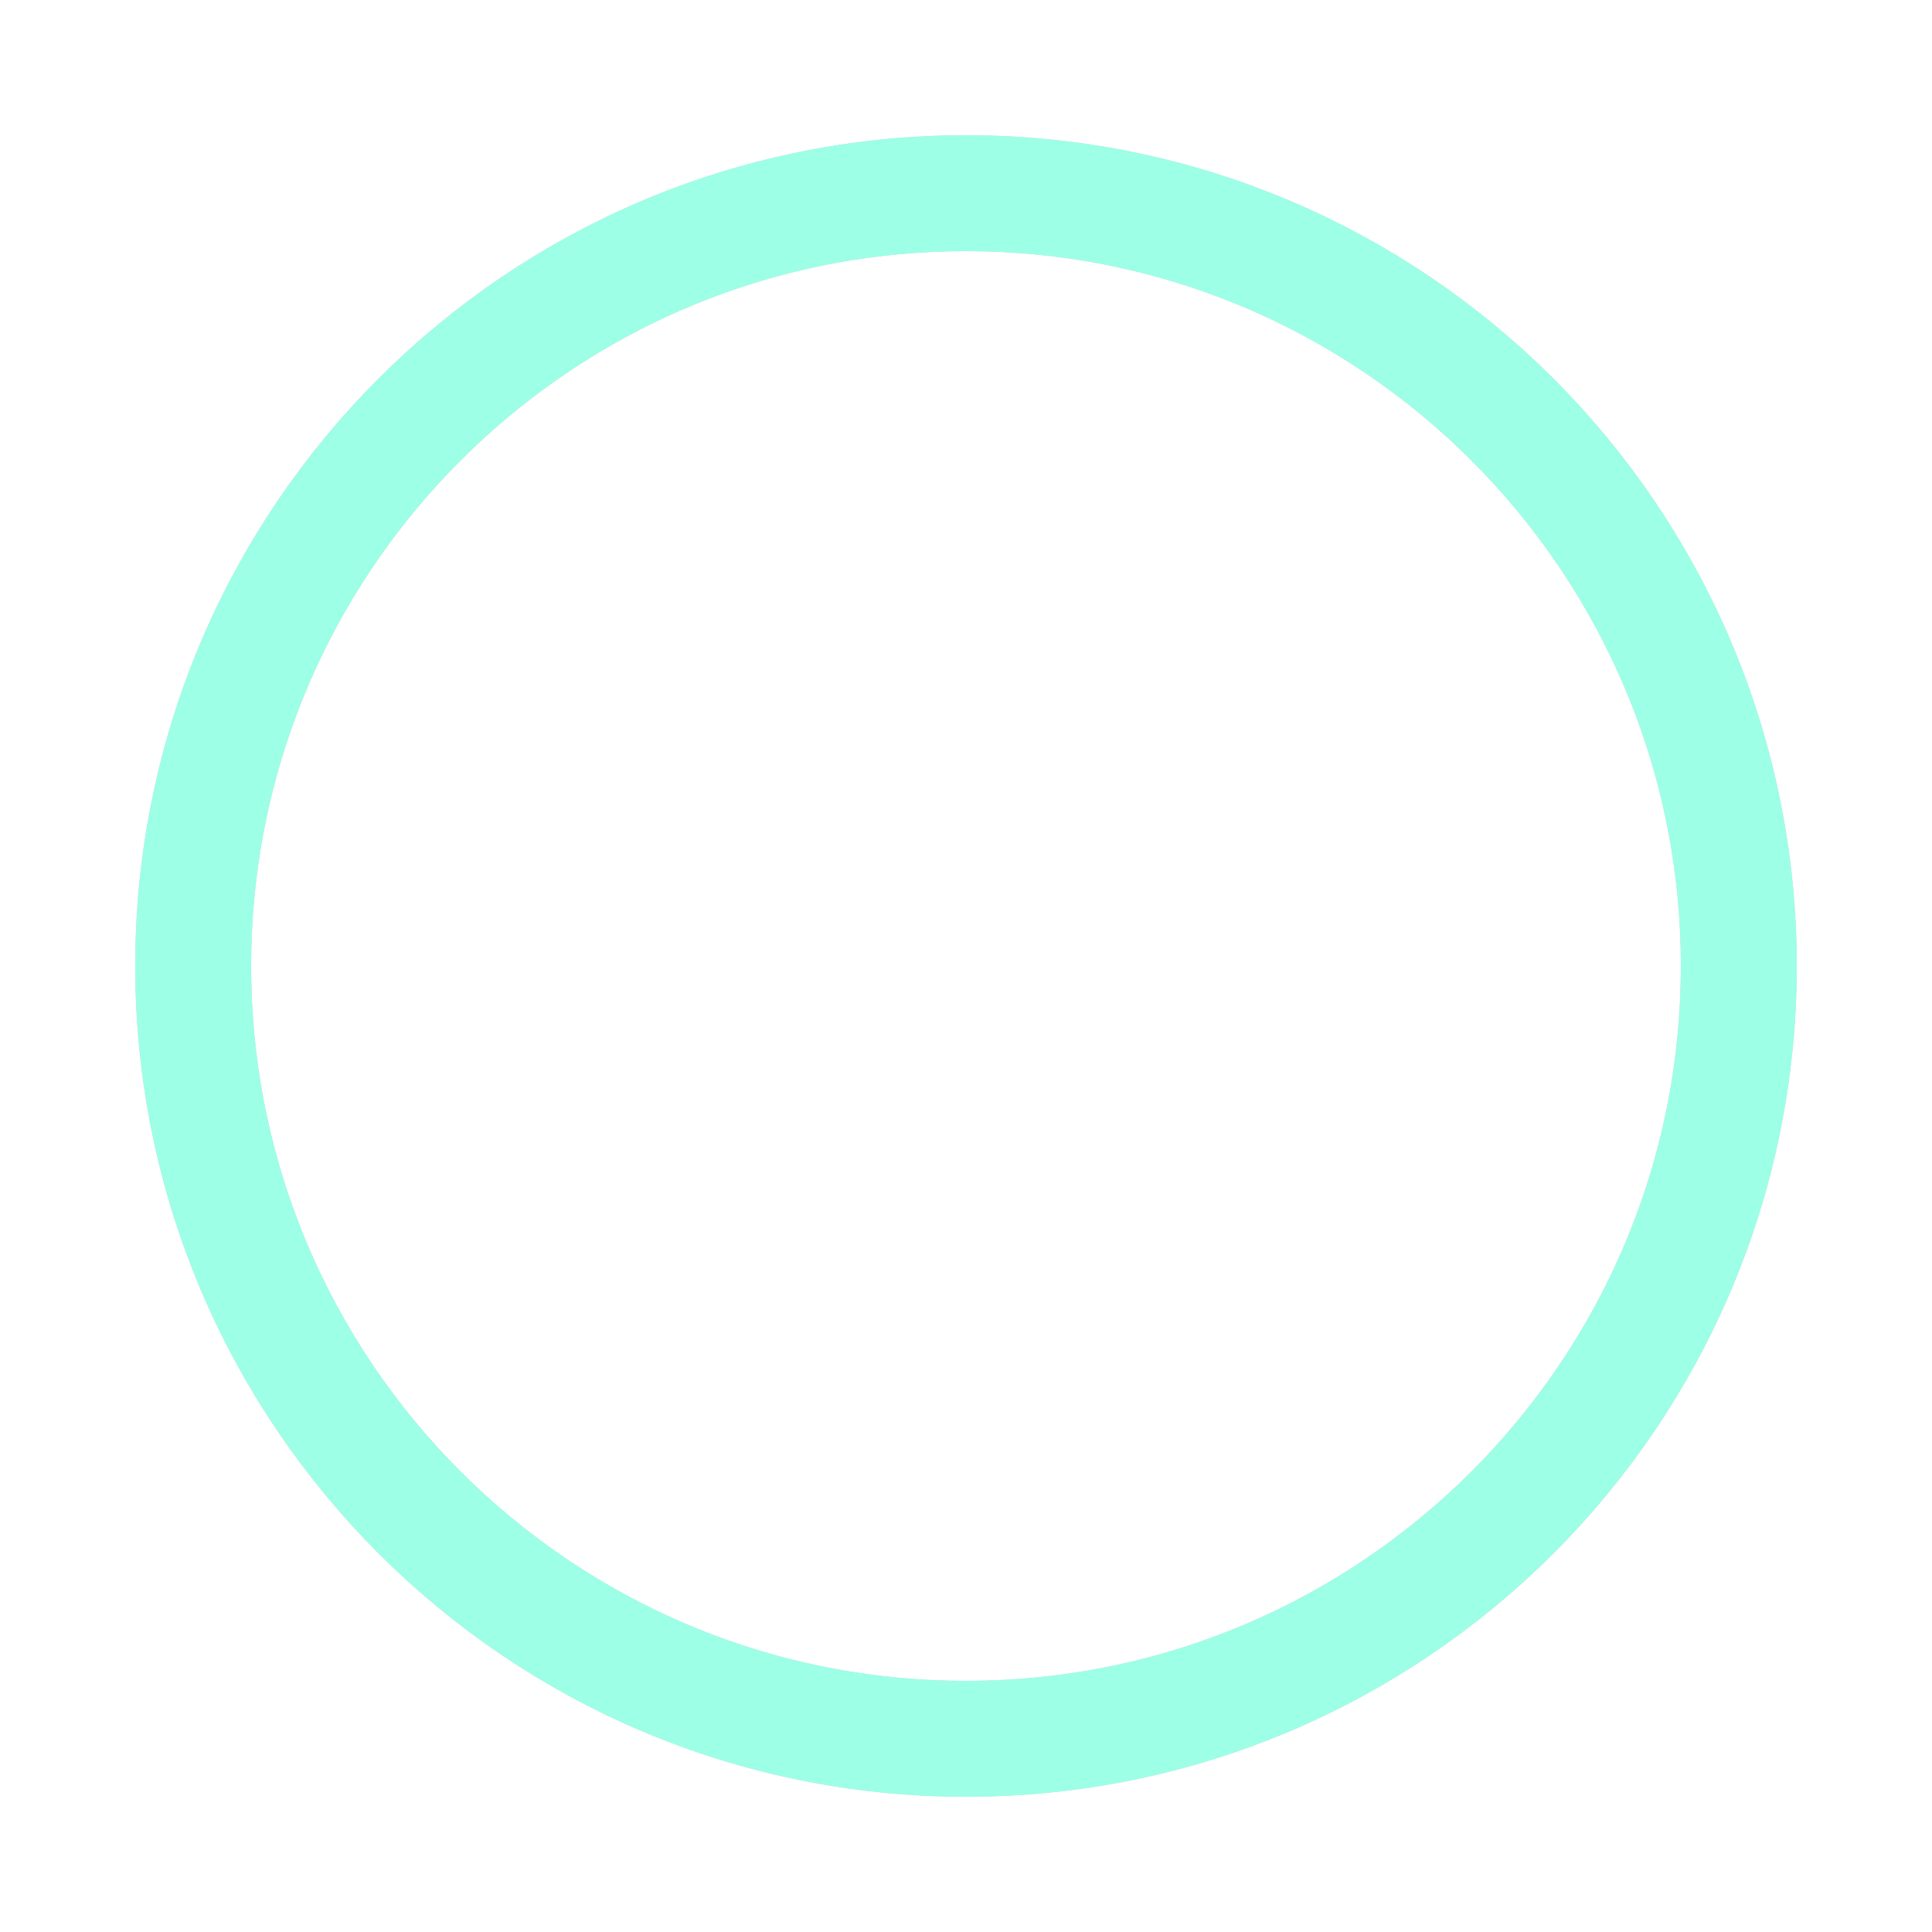
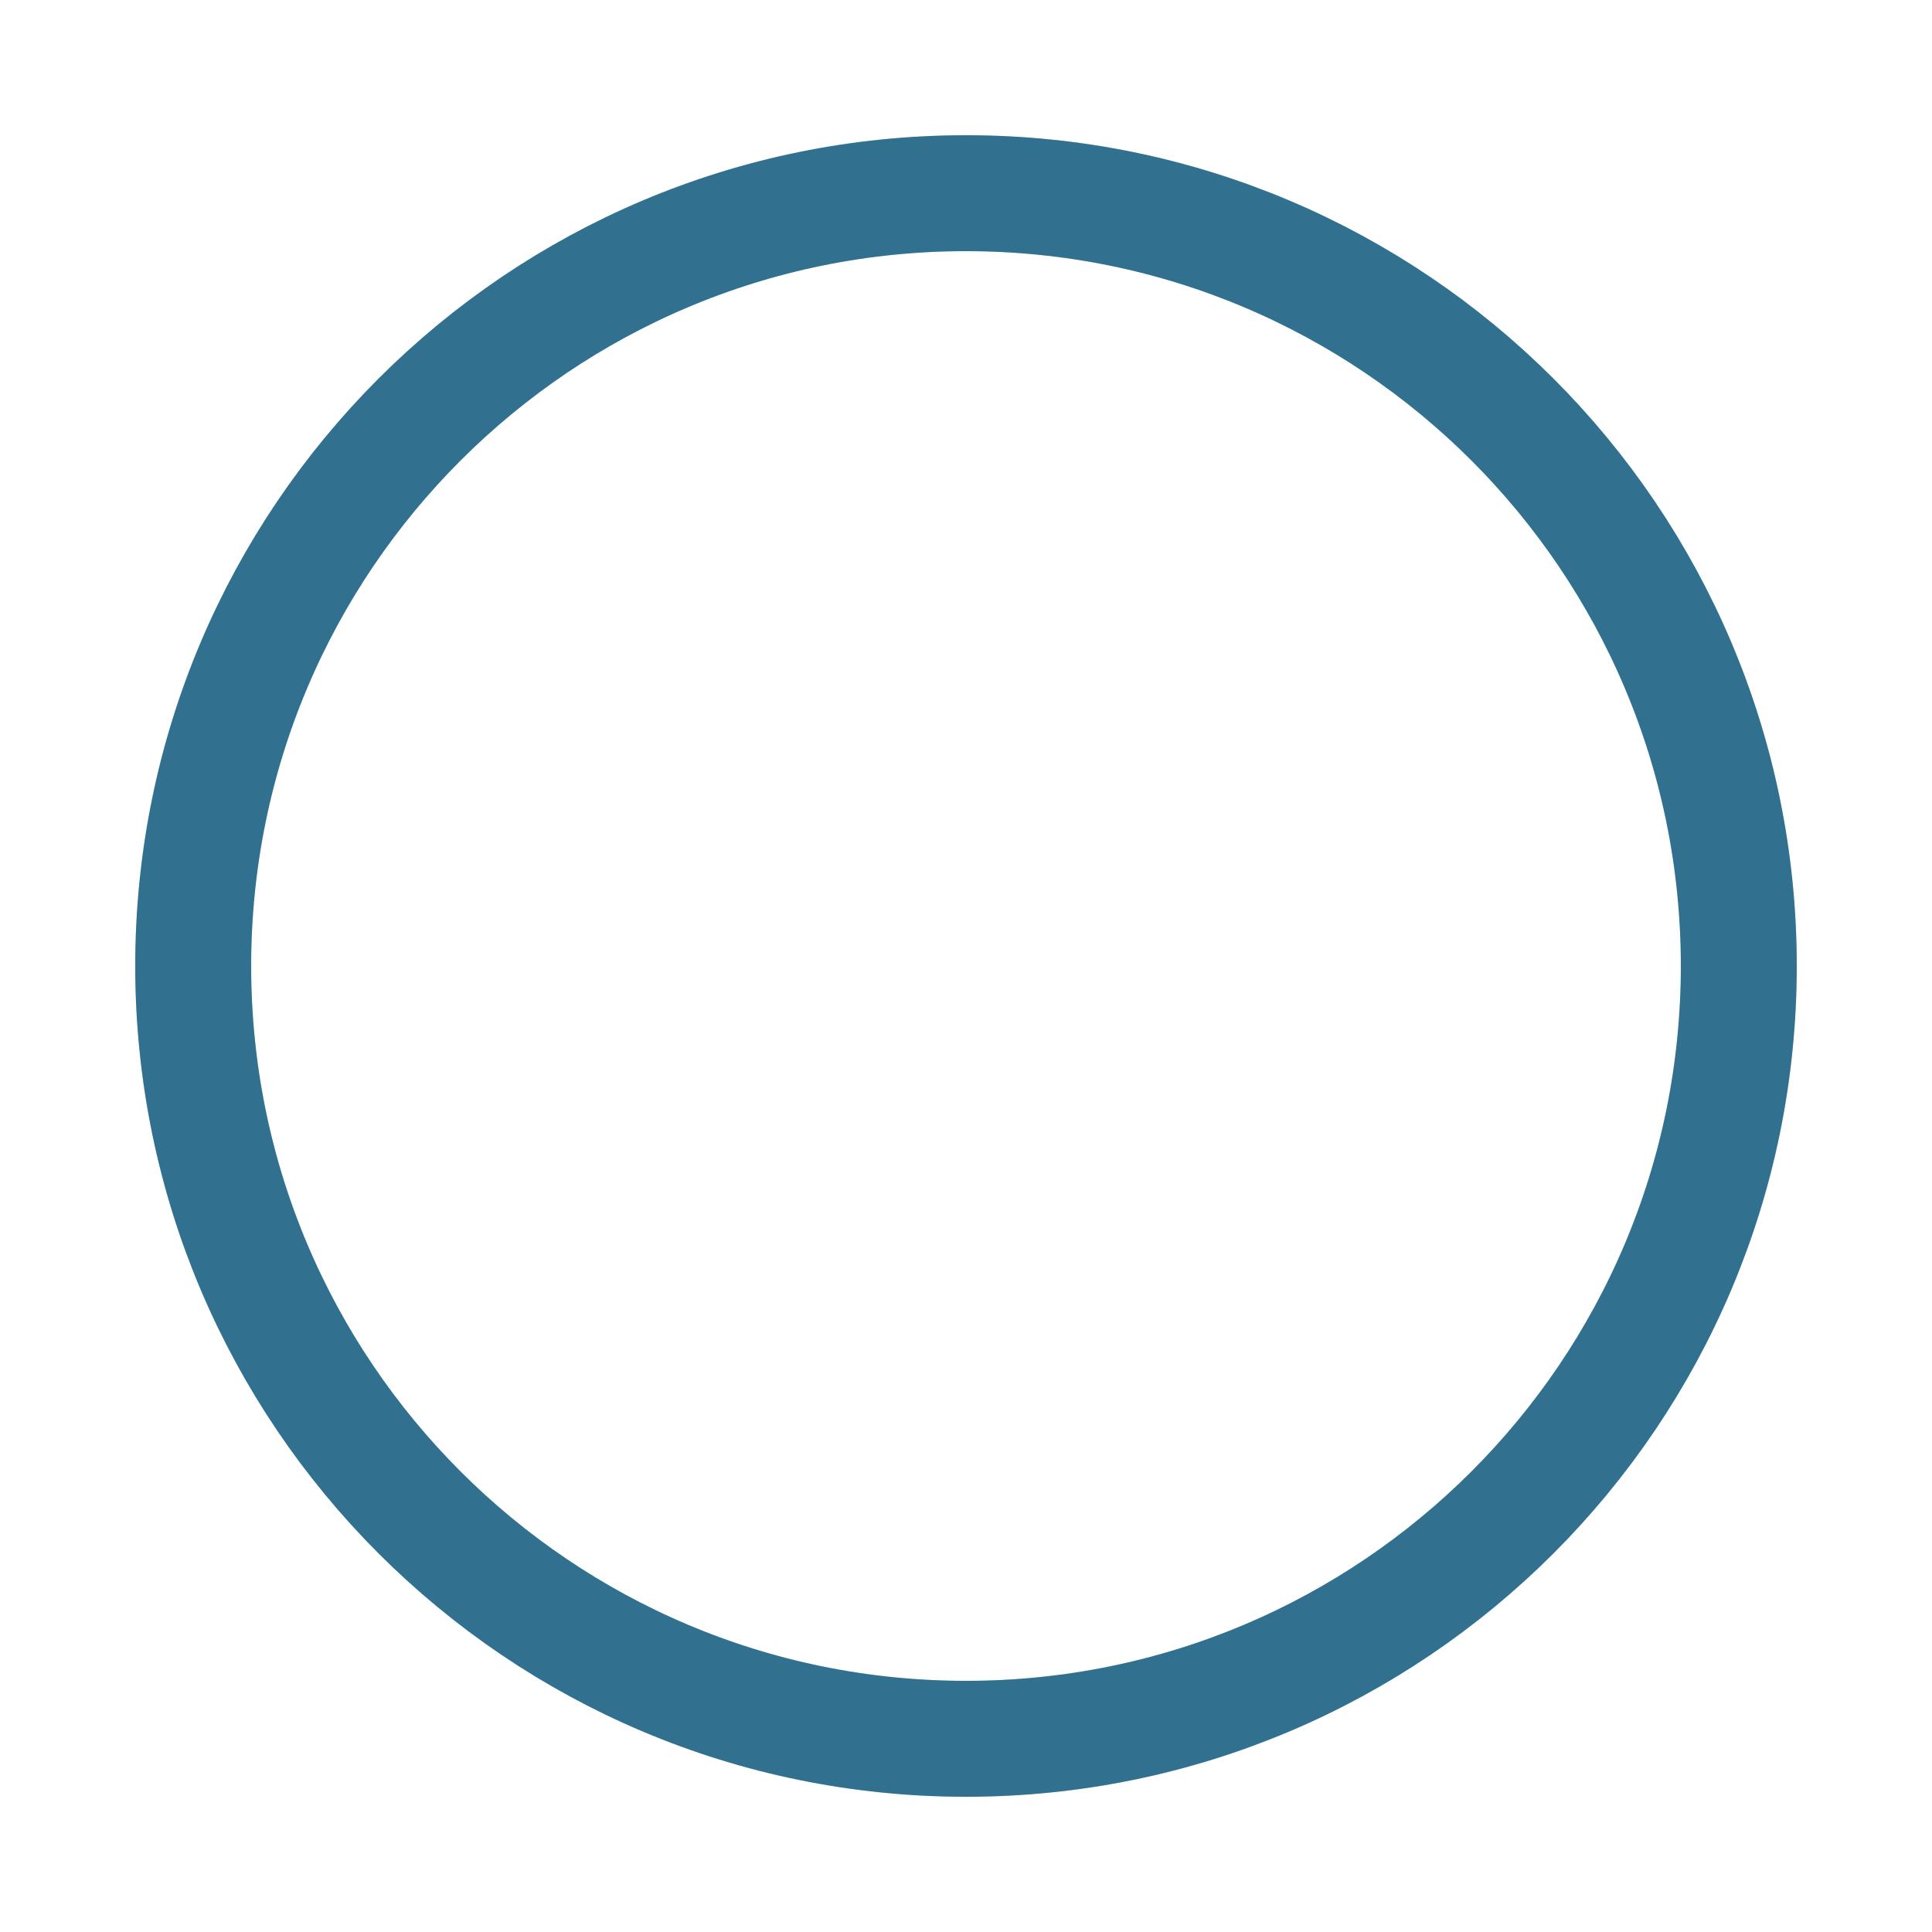
<svg xmlns="http://www.w3.org/2000/svg" width="200px" height="200px" viewBox="0 0 100 100" preserveAspectRatio="xMidYMid" class="uil-ripple">
  <rect x="0" y="0" width="100" height="100" fill="none" class="bk" />
  <g>
    <animate attributeName="opacity" dur="2s" repeatCount="indefinite" begin="0s" keyTimes="0;0.33;1" values="1;1;0" />
-     <circle cx="50" cy="50" r="40" stroke="#d1d1d9" fill="none" stroke-width="6" stroke-linecap="round">
+     <circle cx="50" cy="50" r="40" stroke="#bce8f1" fill="none" stroke-width="6" stroke-linecap="round">
      <animate attributeName="r" dur="2s" repeatCount="indefinite" begin="0s" keyTimes="0;0.33;1" values="0;22;44" />
    </circle>
  </g>
  <g>
    <animate attributeName="opacity" dur="2s" repeatCount="indefinite" begin="1s" keyTimes="0;0.33;1" values="1;1;0" />
-     <circle cx="50" cy="50" r="40" stroke="#9dffe6" fill="none" stroke-width="6" stroke-linecap="round">
+     <circle cx="50" cy="50" r="40" stroke="#31708f" fill="none" stroke-width="6" stroke-linecap="round">
      <animate attributeName="r" dur="2s" repeatCount="indefinite" begin="1s" keyTimes="0;0.33;1" values="0;22;44" />
    </circle>
  </g>
</svg>
